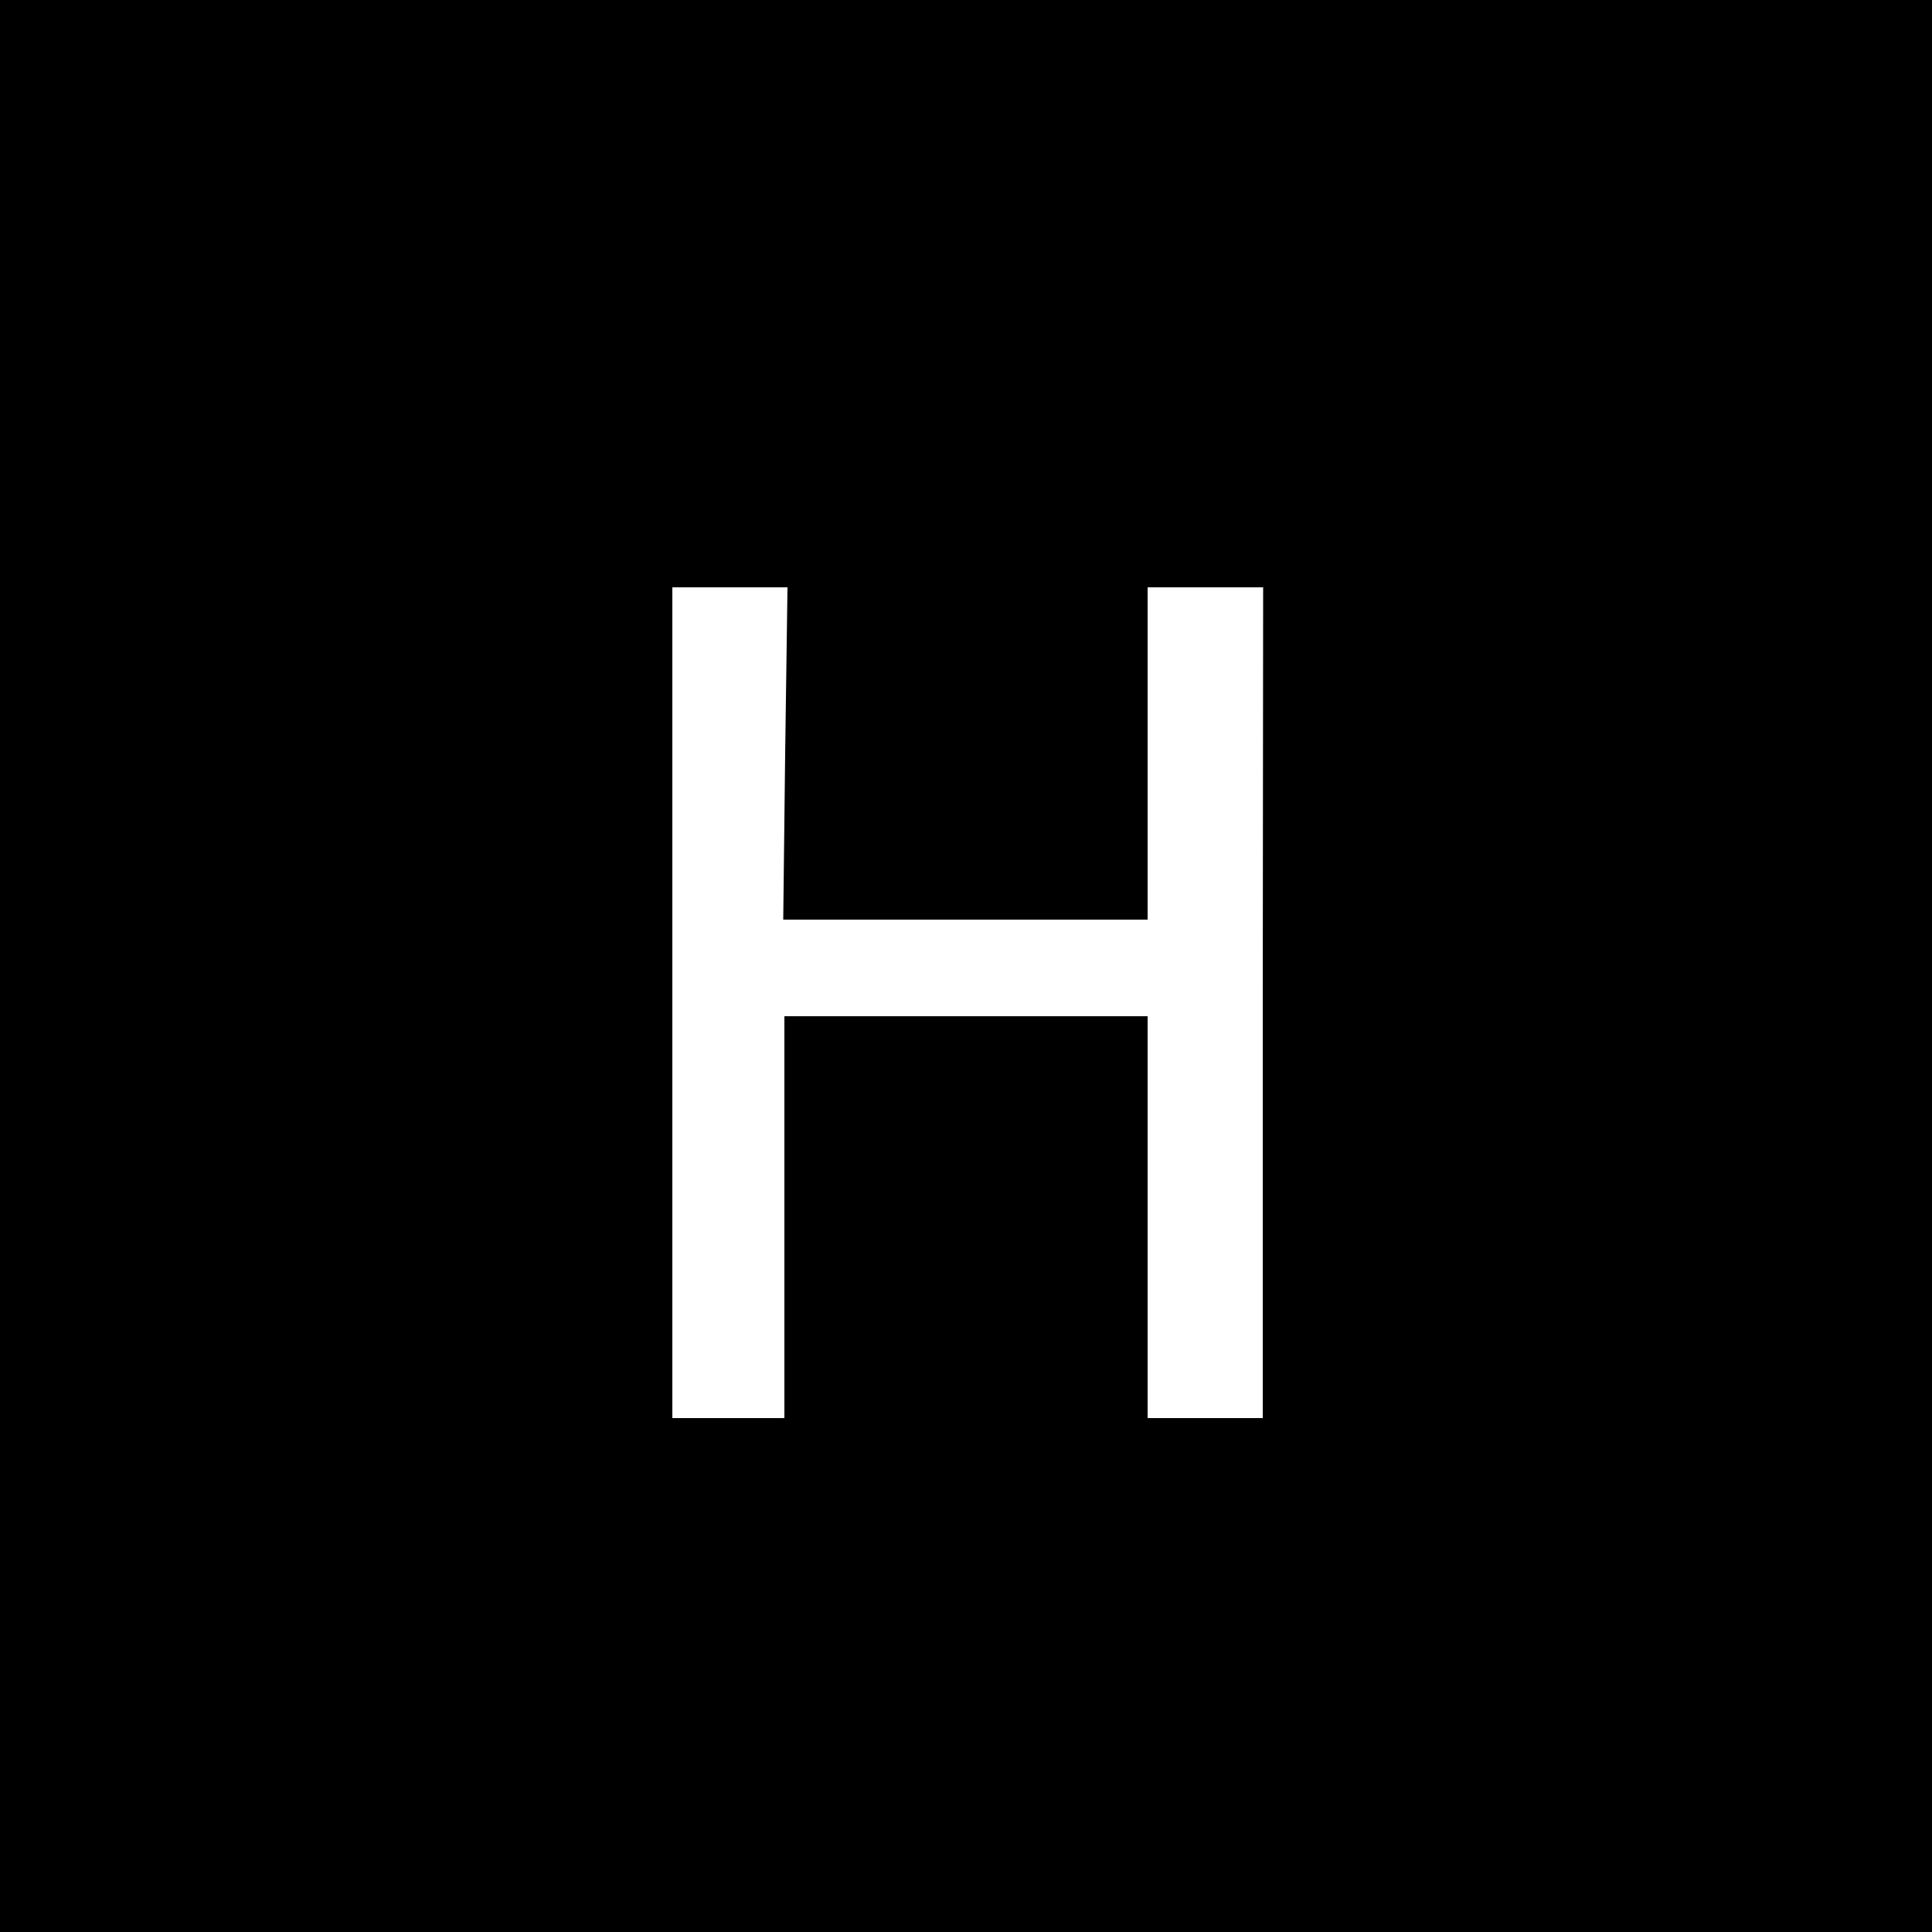
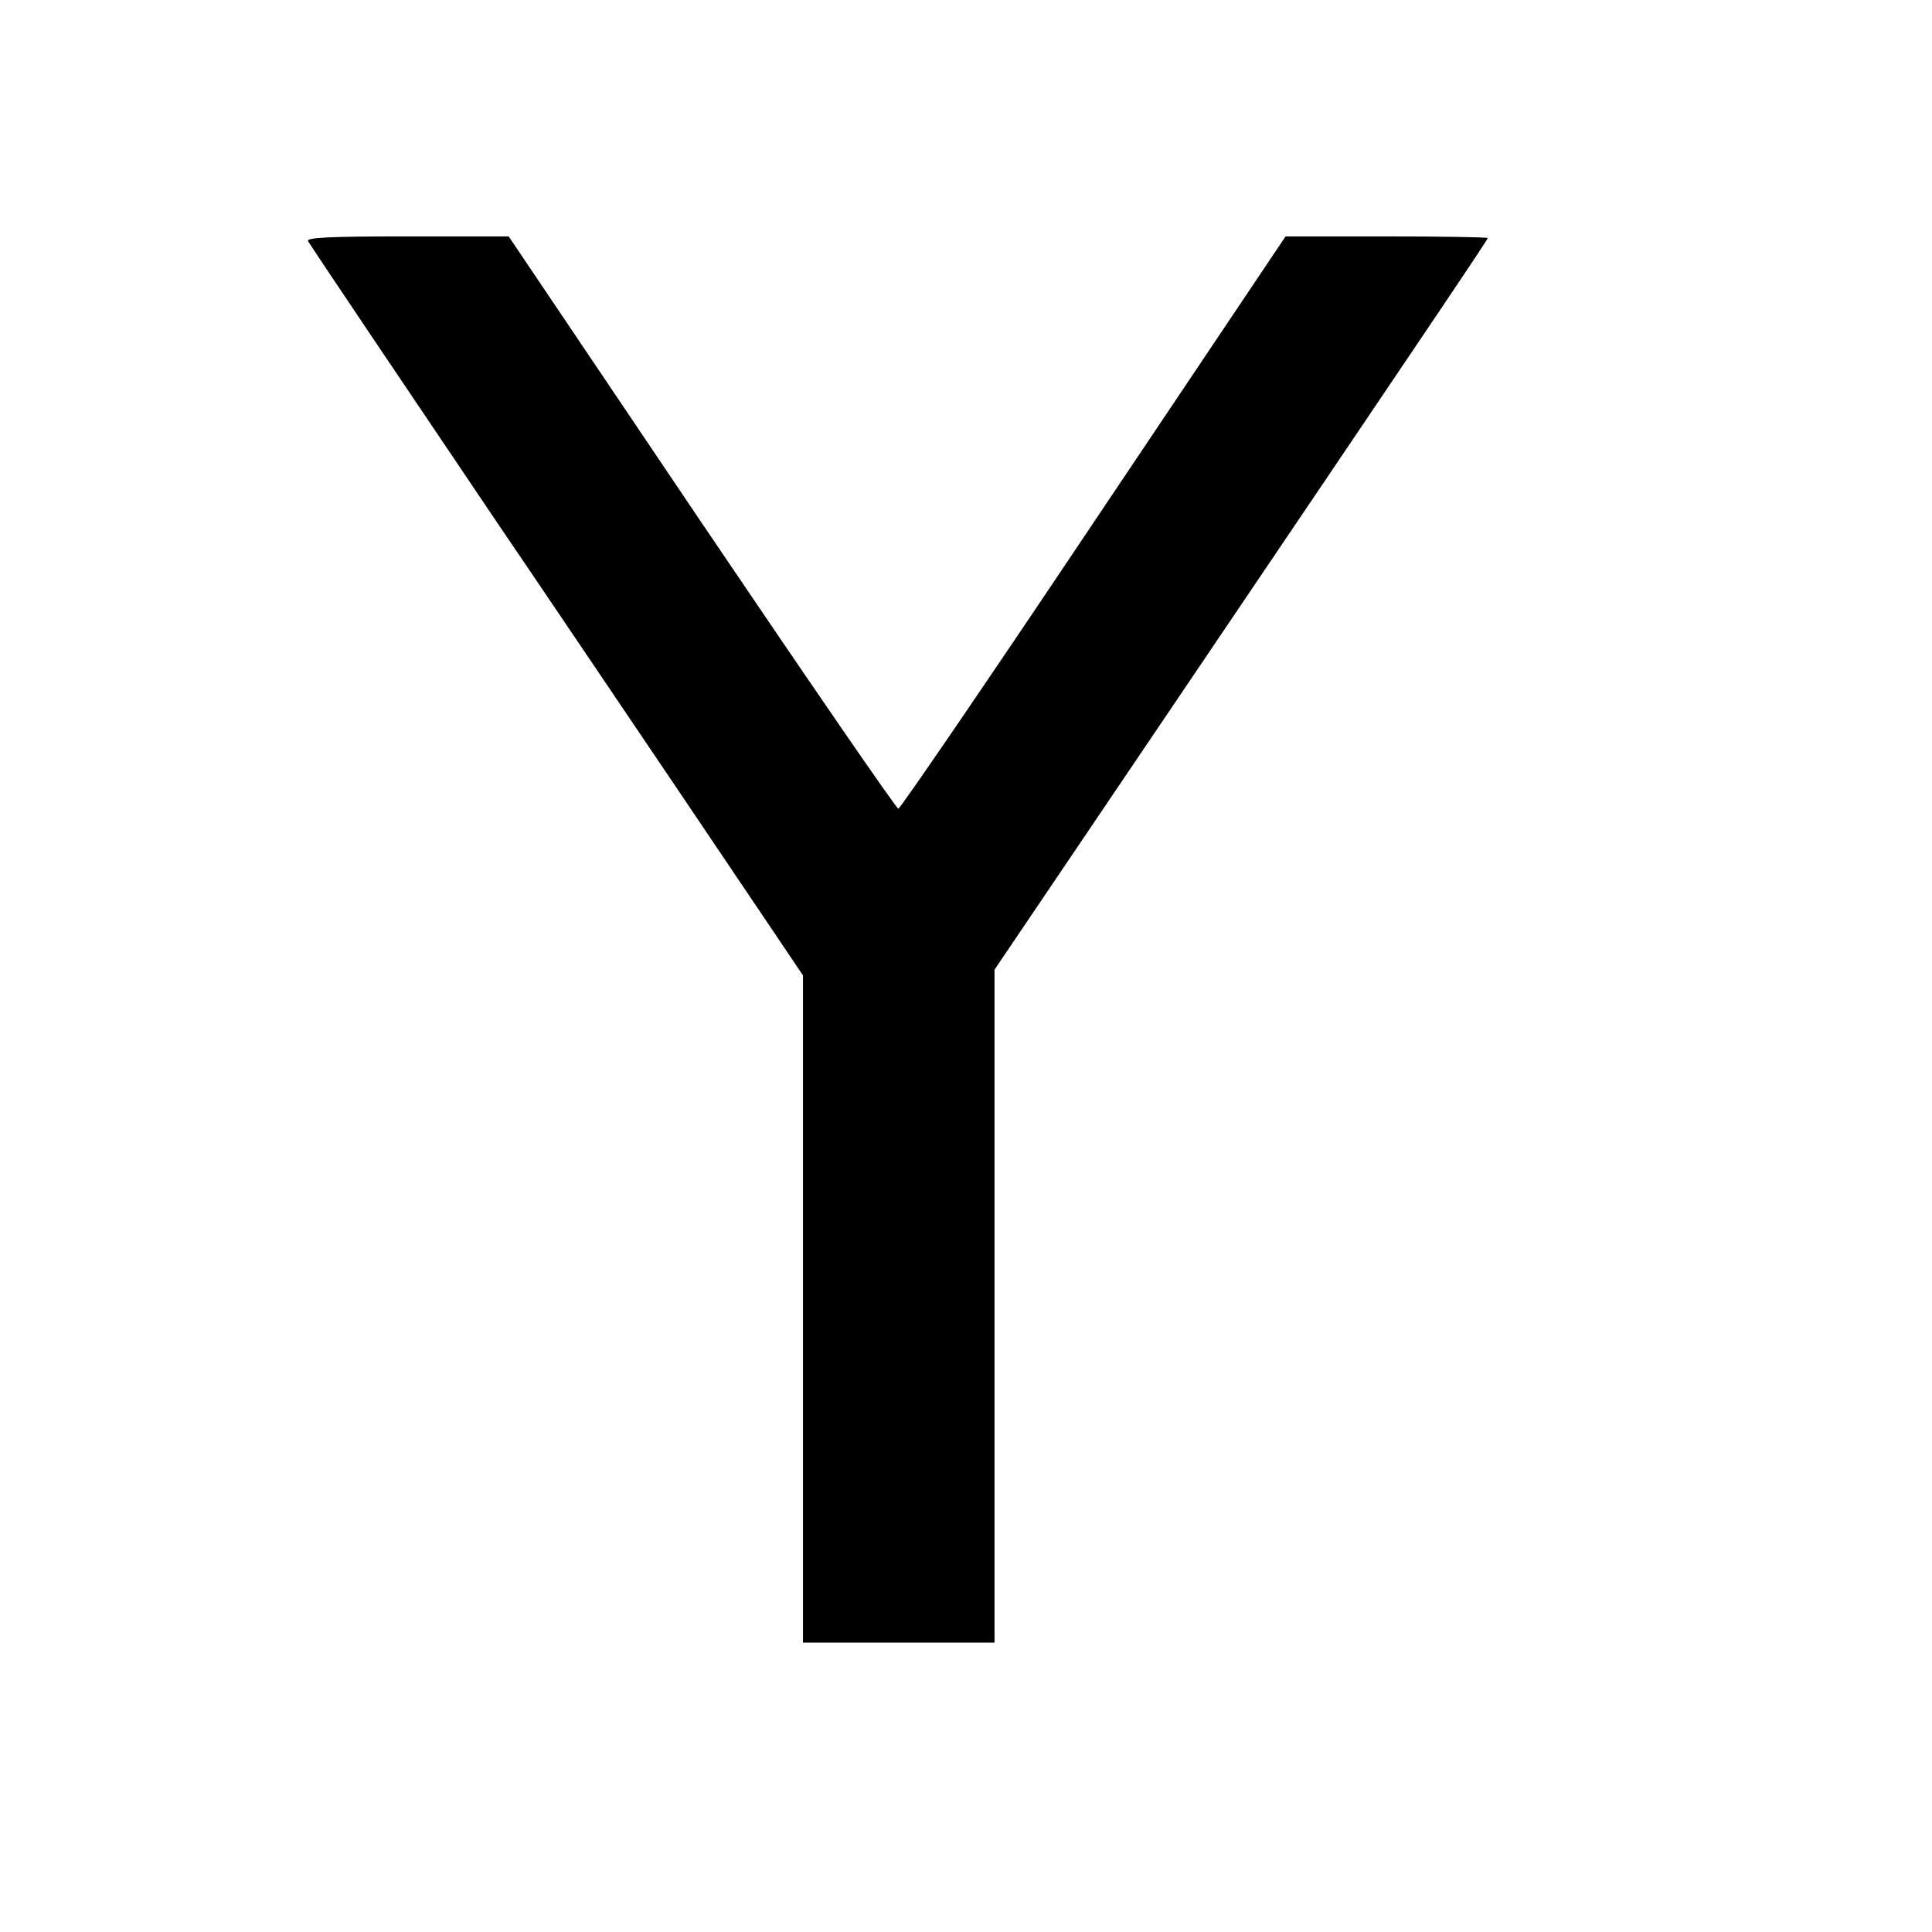
- <svg xmlns="http://www.w3.org/2000/svg" version="1" width="666.667" height="666.667" viewBox="0 0 500 500">
-   <path d="M0 250v250h500V0H0v250zm203.2-55l-.5 43H297v-86h29.9l-.1 107.5V367H297V263h-94v104h-29V152h29.8l-.6 43z" />
+ <svg xmlns="http://www.w3.org/2000/svg" version="1.0" width="474pt" height="474pt" viewBox="0 0 474 474" preserveAspectRatio="xMidYMid meet">
+   <g transform="translate(0,474) scale(0.1,-0.1)" fill="#000000" stroke="none">
+     <path d="M756 4148 c8 -14 255 -381 469 -698 73 -107 270 -399 439 -649 l306 -454 0 -819 0 -818 235 0 235 0 0 825 0 826 417 617 c707 1046 793 1174 793 1178 0 2 -112 4 -248 4 l-248 0 -471 -702 c-259 -387 -475 -703 -479 -702 -5 0 -222 316 -483 702 l-473 702 -250 0 c-196 0 -248 -3 -242 -12z" />
+   </g>
</svg>
